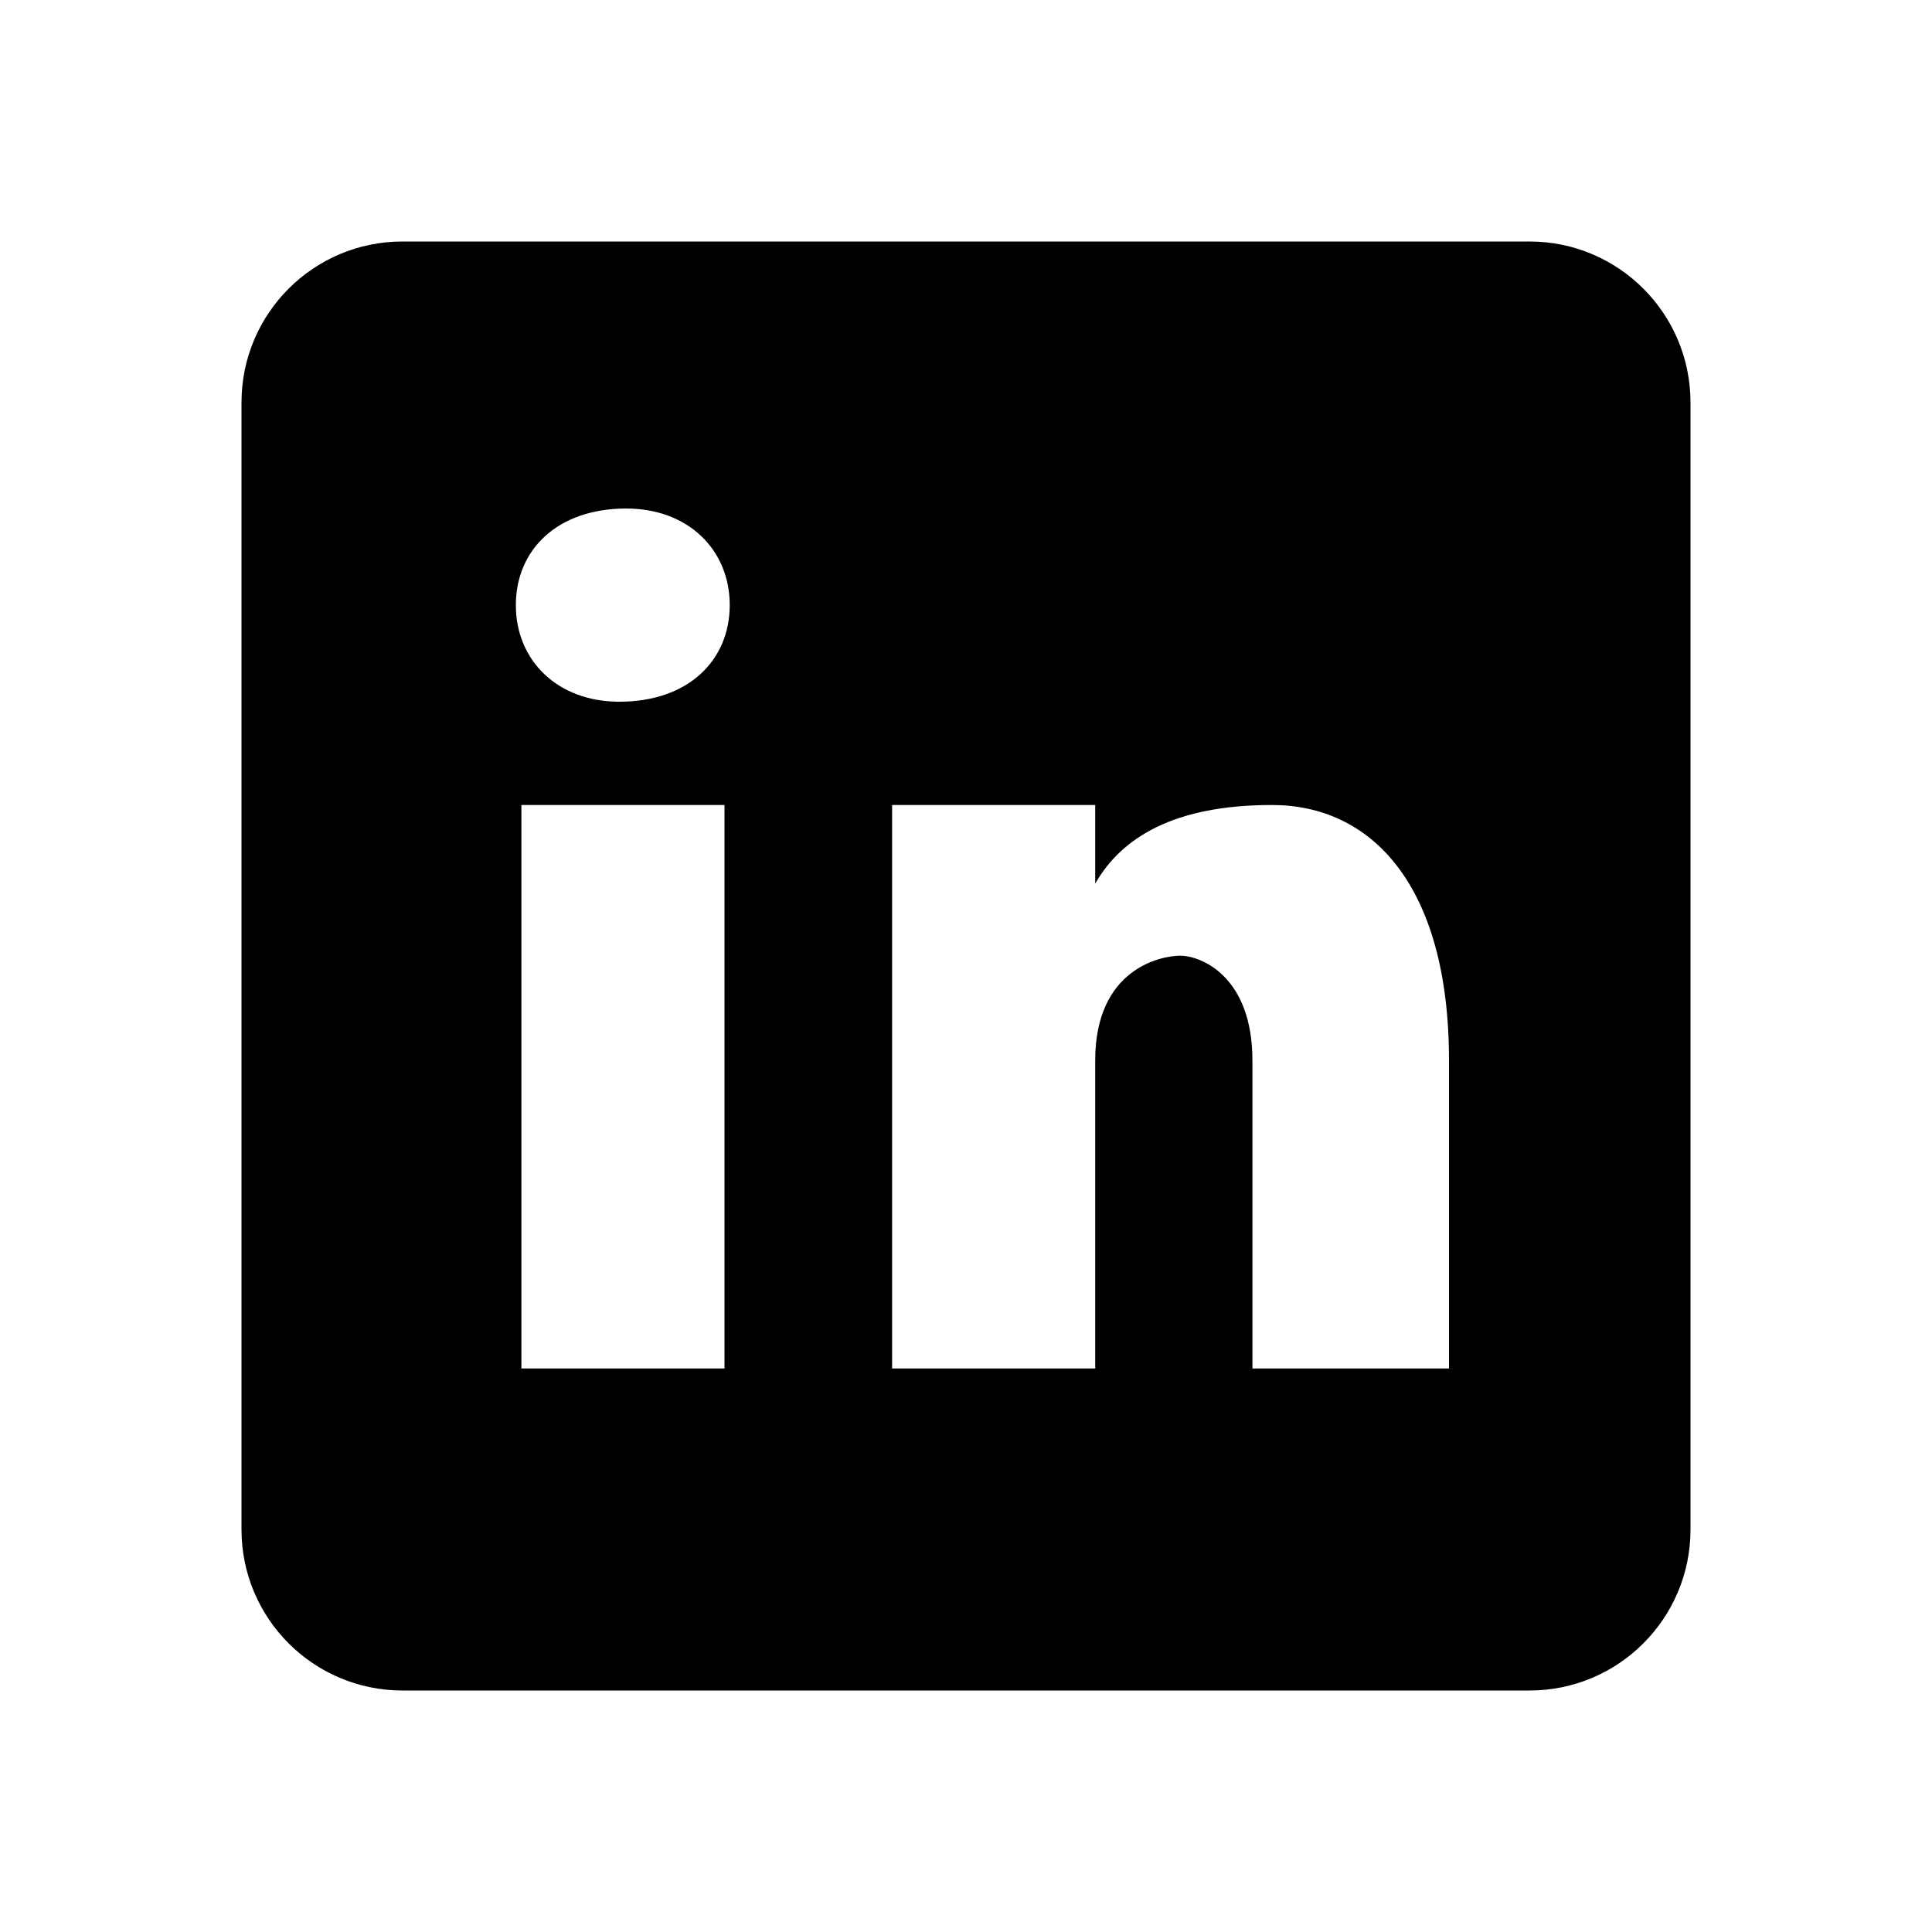
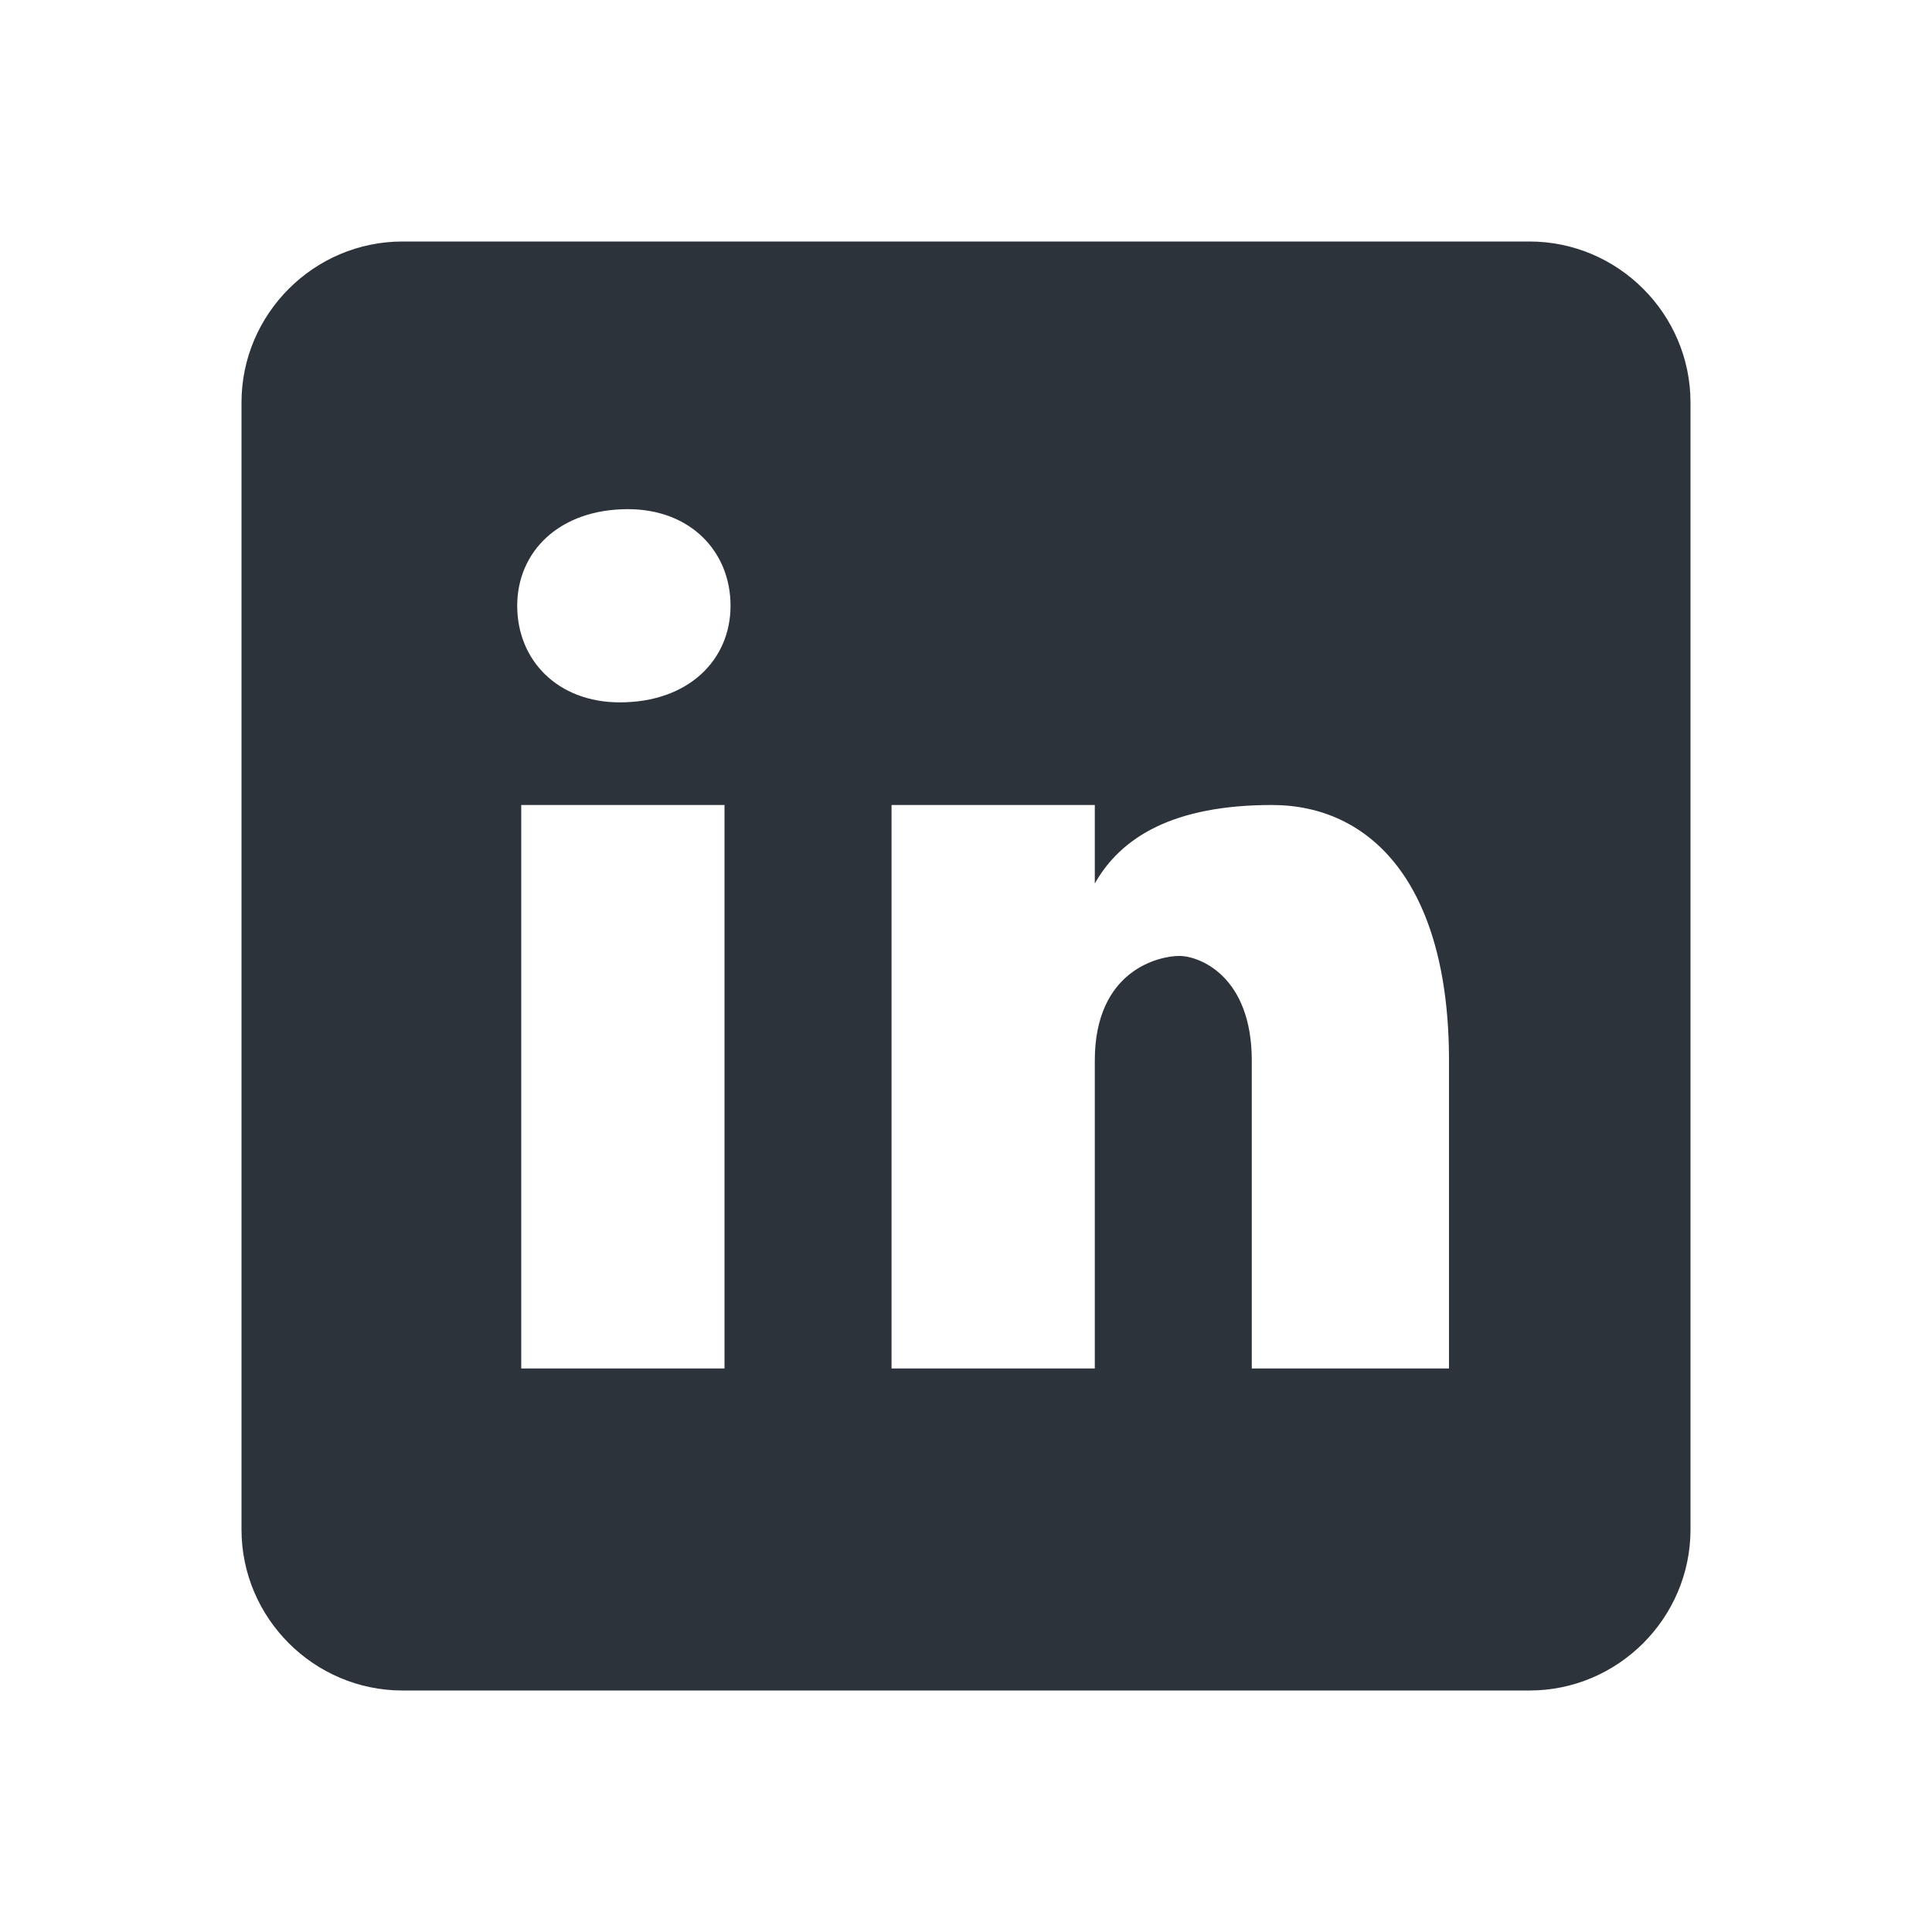
- <svg xmlns="http://www.w3.org/2000/svg" height="96" viewBox="0 0 24 24" width="96">
-   <path d="m19 3h-14c-1.105 0-2 .895-2 2v14c0 1.105.895 2 2 2h14c1.105 0 2-.895 2-2v-14c0-1.105-.895-2-2-2zm-10 14h-2.523v-7h2.523zm-1.306-8.283c-.771 0-1.286-.514-1.286-1.2s.514-1.2 1.371-1.2c.771 0 1.286.514 1.286 1.2s-.514 1.2-1.371 1.2zm10.306 8.283h-2.442v-3.826c0-1.058-.651-1.302-.895-1.302s-1.058.163-1.058 1.302v3.826h-2.523v-7h2.523v.977c.325-.57.976-.977 2.197-.977s2.198.977 2.198 3.174z" />
+ <svg xmlns="http://www.w3.org/2000/svg" version="1.1" id="Layer_1" x="0px" y="0px" viewBox="0 0 96 96" style="enable-background:new 0 0 96 96;" xml:space="preserve">
+   <style type="text/css">
+ 	.st0{fill:#2D333B;}
+ </style>
+   <path class="st0" d="M76,12H20c-4.4,0-8,3.6-8,8v56c0,4.4,3.6,8,8,8h56c4.4,0,8-3.6,8-8V20C84,15.6,80.4,12,76,12z M36,68H25.9V40  H36V68z M30.8,34.9c-3.1,0-5.1-2.1-5.1-4.8s2.1-4.8,5.5-4.8c3.1,0,5.1,2.1,5.1,4.8S34.2,34.9,30.8,34.9z M72,68h-9.8V52.7  c0-4.2-2.6-5.2-3.6-5.2s-4.2,0.7-4.2,5.2V68H44.3V40h10.1v3.9c1.3-2.3,3.9-3.9,8.8-3.9S72,43.9,72,52.7V68z" />
</svg>
